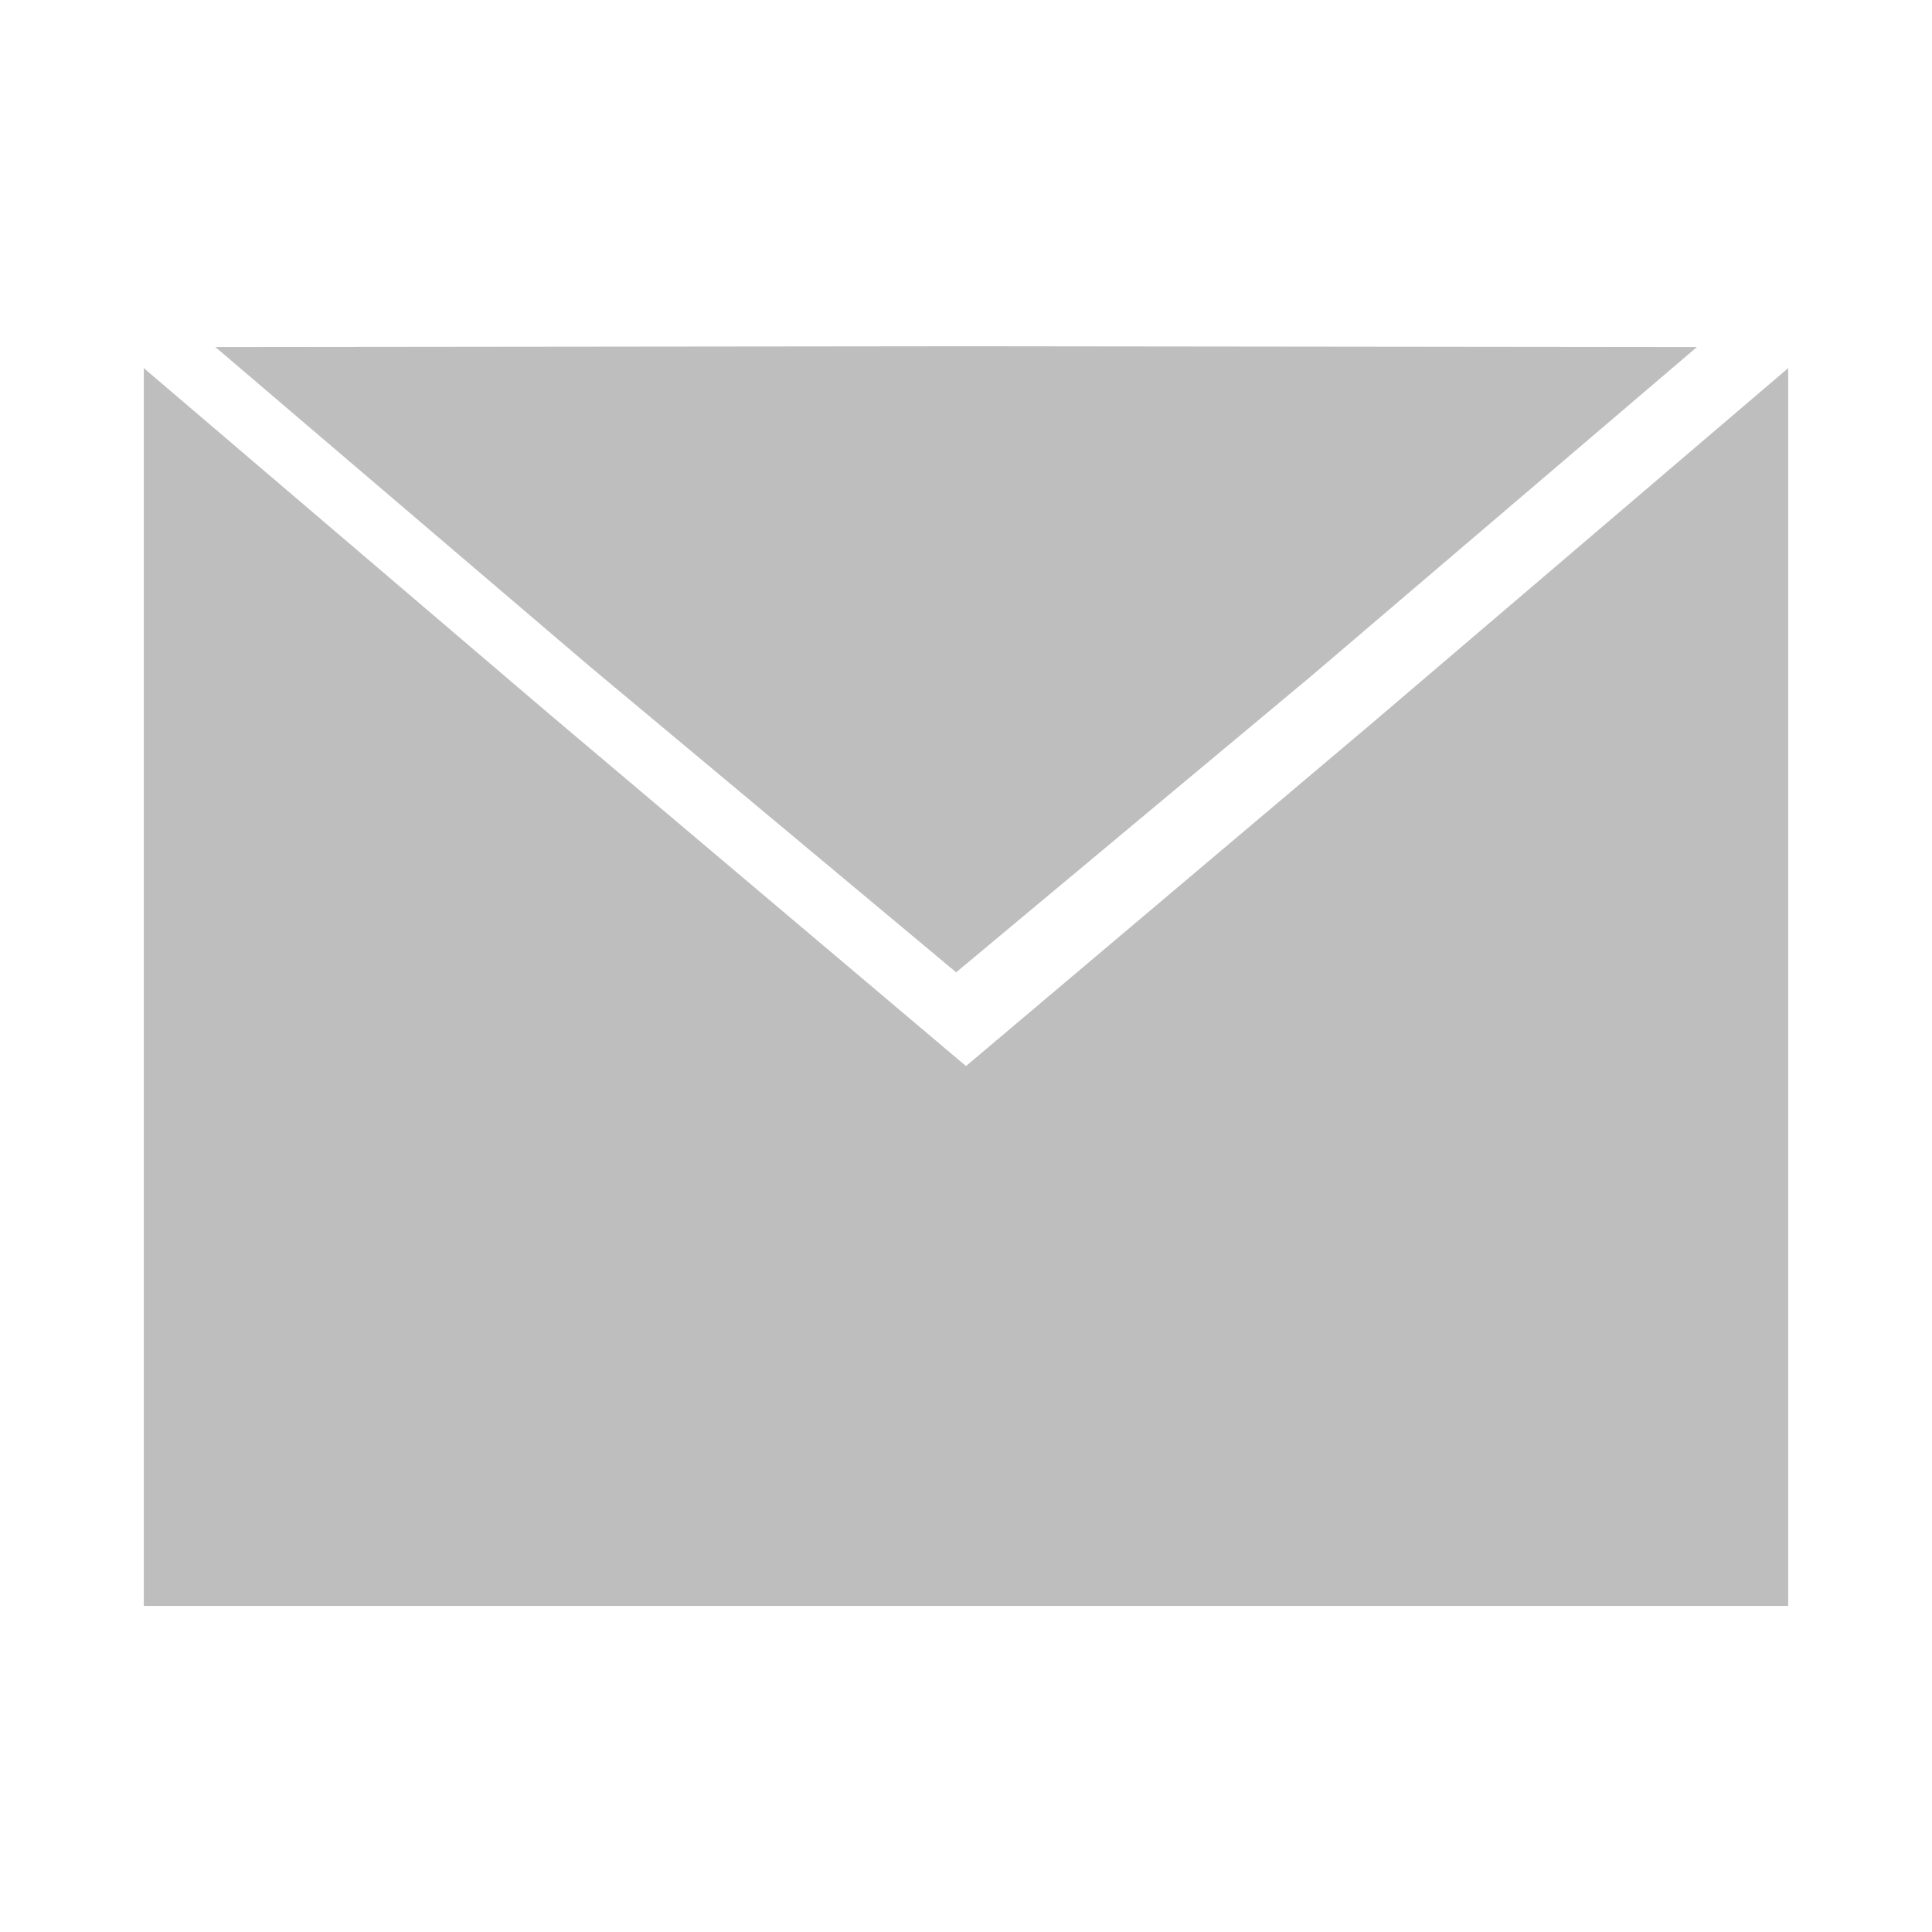
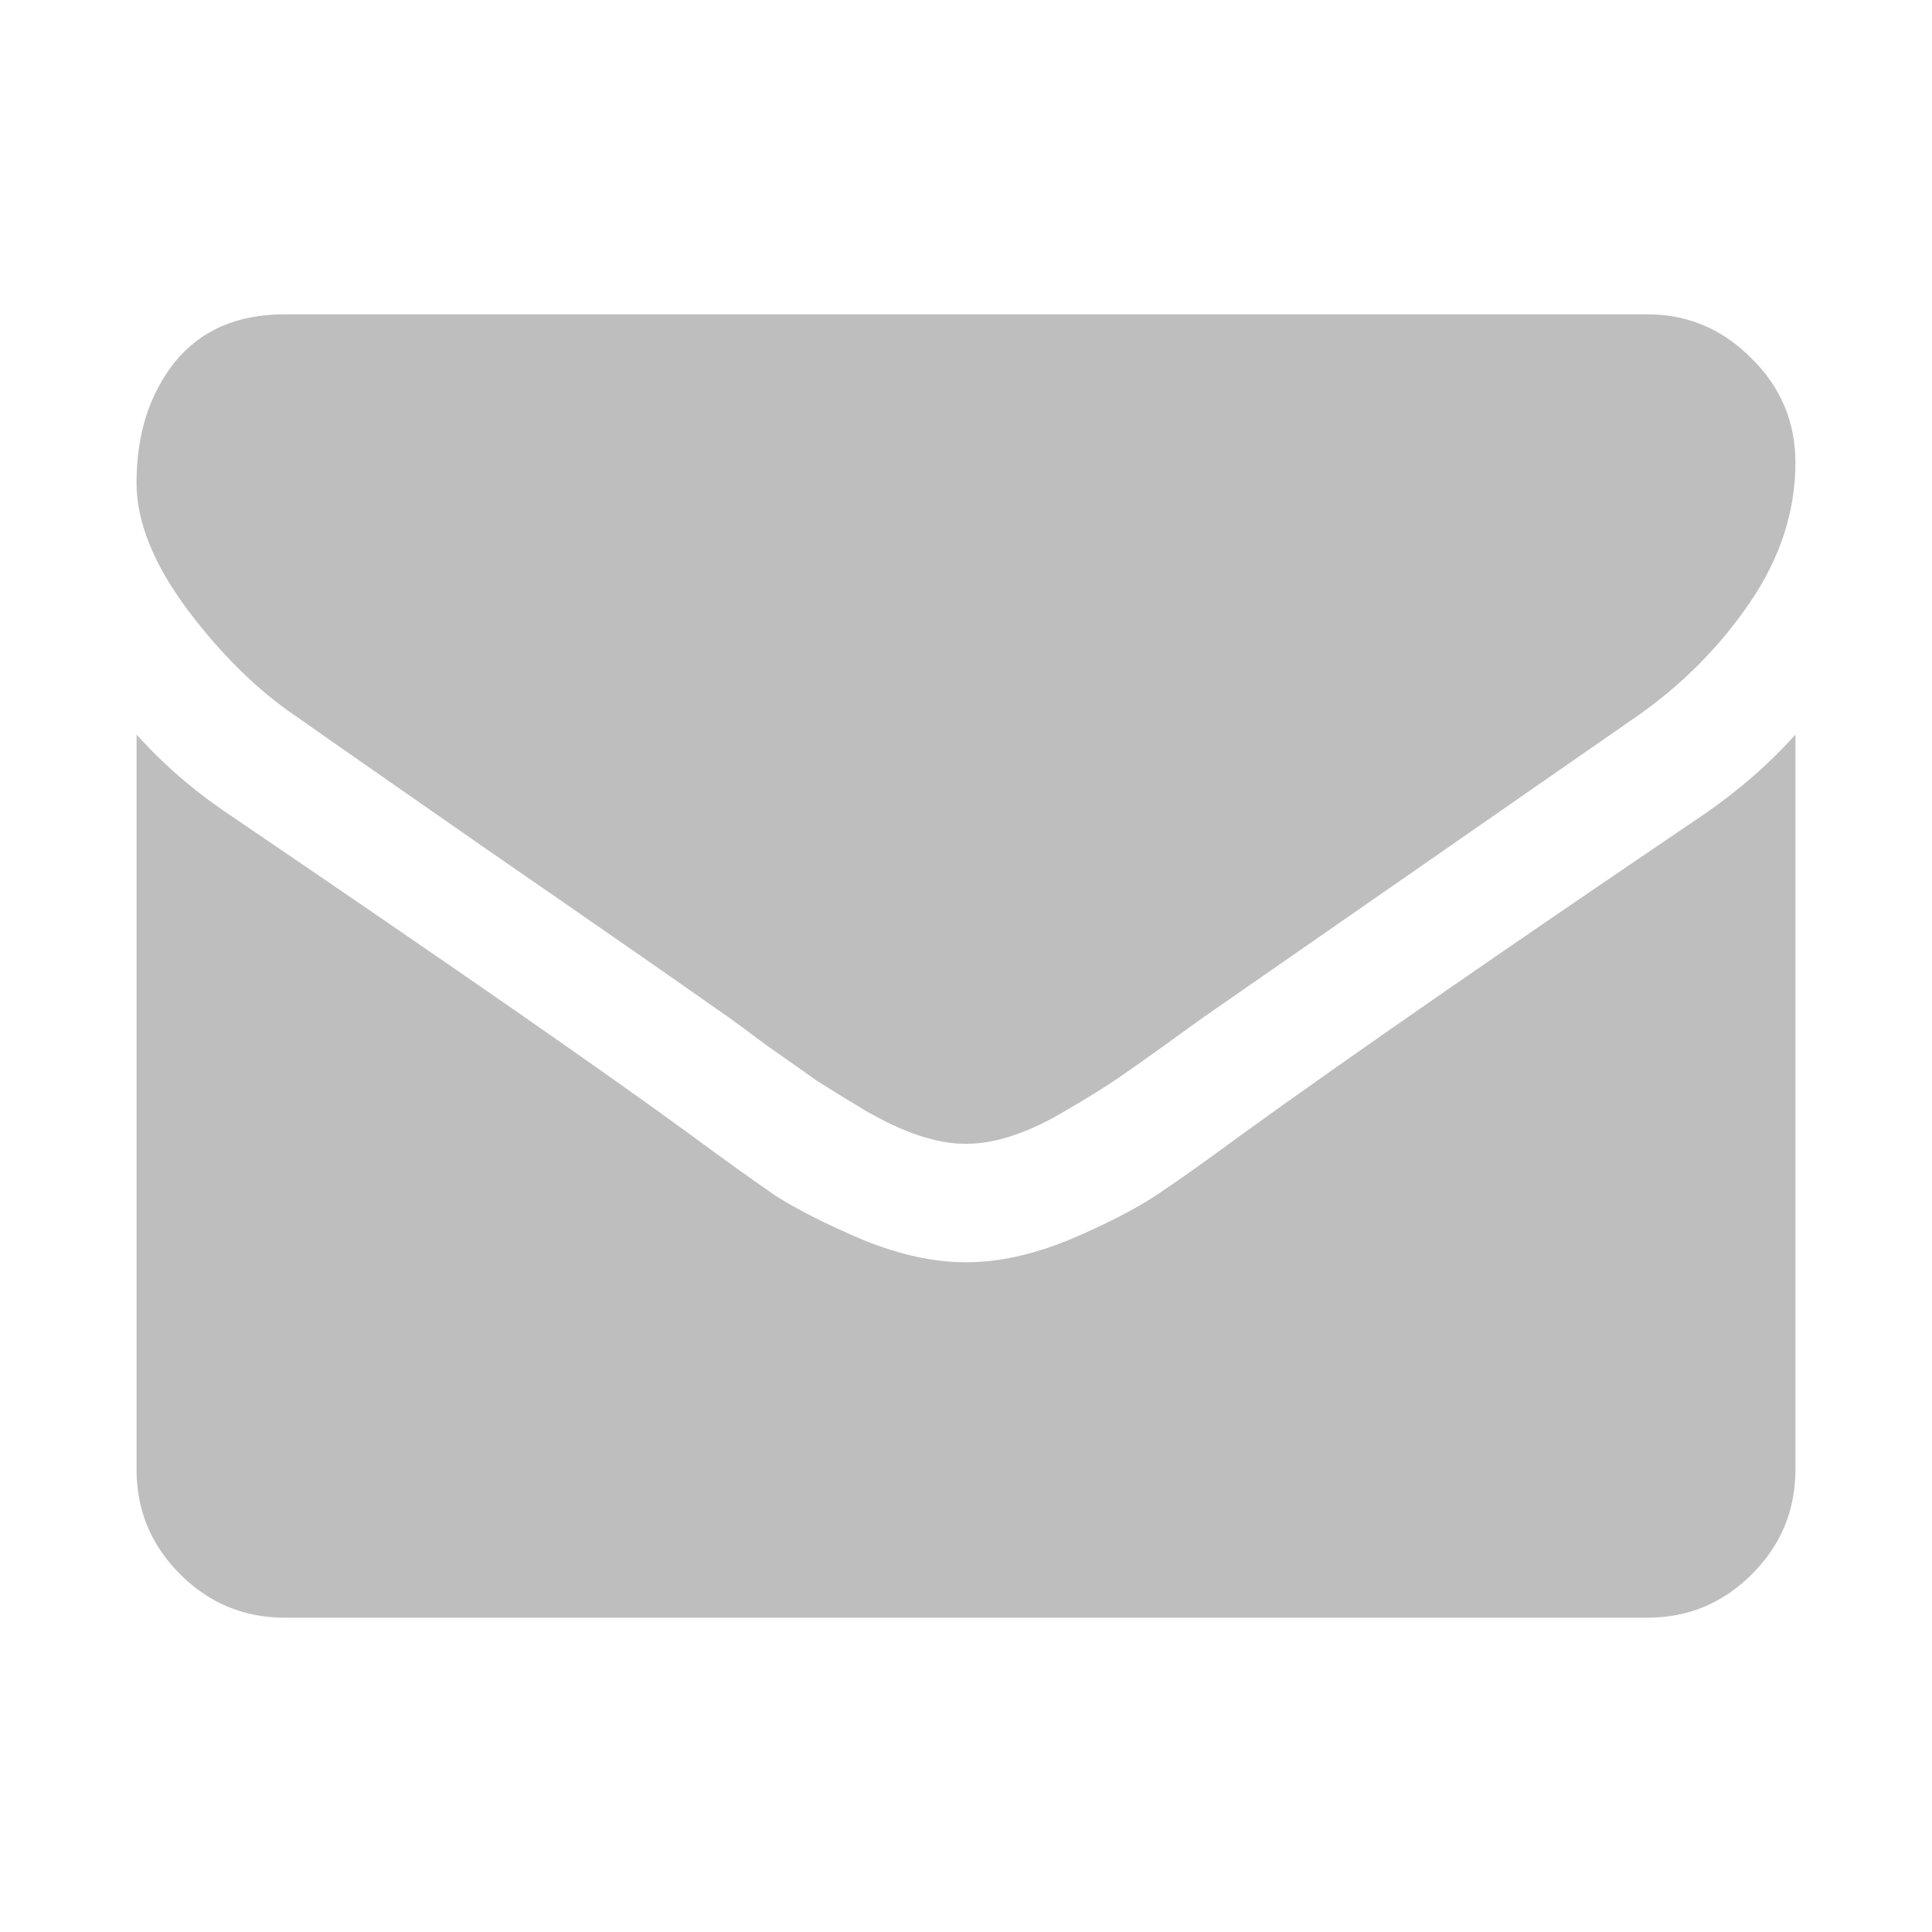
<svg xmlns="http://www.w3.org/2000/svg" width="500" height="500" id="svg3943" version="1.1">
  <defs id="defs3945" />
  <g id="layer1" transform="translate(0,-552.3622)">
-     <rect y="651.569" x="874.089" height="330.567" width="425.578" id="rect3843" style="fill:#2e3436;fill-opacity:1;fill-rule:nonzero;stroke:none" />
-     <path transform="matrix(2.467411,0,0,1.209207,134.2529,468.1812)" d="m 386.083,301.219 -43.971,-75.784 -42.269,-73.588 87.617,-0.188 84.863,0.188 -43.645,75.972 z" id="path3845" style="fill:#df8f87;fill-opacity:1;fill-rule:nonzero;stroke:none" />
-     <path style="fill:#bebebe;fill-opacity:1;fill-rule:nonzero;stroke:none" d="m 462.781,647.633 -107.688,91.875 L 250,828.258 141.5,736.602 37.219,647.633 l 0,320.344 425.562,0 z" id="rect3057" />
-     <path style="fill:#bebebe;fill-opacity:1;fill-rule:nonzero;stroke:none" d="m 247.451,803.998 -94.803,-79.142 -96.9,-82.674 194.859,-0.211 188.547,0.211 -100.056,85.353 z" id="path3850" />
+     <g transform="matrix(10.73318,0,0,10.73318,-2239.007,-2109.177)" style="font-size:40px;font-style:normal;font-variant:normal;font-weight:normal;font-stretch:normal;line-height:125%;letter-spacing:0px;word-spacing:0px;fill:#bebebe;fill-opacity:1;stroke:none;font-family:FontAwesome;-inkscape-font-specification:FontAwesome" id="text5048">
+       <path d="m 251.898,265.685 0,17.723 c -4e-5,0.982 -0.35,1.823 -1.049,2.522 -0.699,0.699 -1.54,1.049 -2.522,1.049 l -32.857,0 c -0.982,0 -1.823,-0.35 -2.522,-1.049 -0.699,-0.699 -1.049,-1.54 -1.049,-2.522 l 0,-17.723 c 0.655,0.729 1.406,1.377 2.254,1.942 5.387,3.661 9.085,6.228 11.094,7.701 0.848,0.625 1.533,1.116 2.054,1.473 0.536,0.342 1.243,0.699 2.121,1.071 0.878,0.357 1.696,0.536 2.455,0.536 l 0.022,0 0.022,0 c 0.759,10e-6 1.577,-0.179 2.455,-0.536 0.878,-0.372 1.577,-0.729 2.098,-1.071 0.536,-0.357 1.228,-0.848 2.076,-1.473 2.53,-1.83 6.235,-4.397 11.116,-7.701 0.848,-0.58 1.592,-1.228 2.232,-1.942 m 0,-6.562 c -4e-5,1.176 -0.365,2.299 -1.094,3.371 -0.729,1.071 -1.637,1.987 -2.723,2.746 -5.595,3.884 -9.077,6.302 -10.446,7.254 -0.149,0.104 -0.469,0.335 -0.96,0.692 -0.476,0.342 -0.878,0.625 -1.205,0.848 -0.313,0.208 -0.699,0.446 -1.161,0.714 -0.446,0.268 -0.871,0.469 -1.272,0.603 -0.402,0.134 -0.774,0.201 -1.116,0.201 l -0.022,0 -0.022,0 c -0.342,10e-6 -0.714,-0.067 -1.116,-0.201 -0.402,-0.134 -0.833,-0.335 -1.295,-0.603 -0.446,-0.268 -0.833,-0.506 -1.161,-0.714 -0.313,-0.223 -0.714,-0.506 -1.205,-0.848 -0.476,-0.357 -0.789,-0.588 -0.938,-0.692 -1.354,-0.952 -3.304,-2.307 -5.848,-4.062 -2.545,-1.771 -4.07,-2.835 -4.576,-3.192 -0.923,-0.625 -1.793,-1.481 -2.612,-2.567 -0.818,-1.101 -1.228,-2.121 -1.228,-3.058 0,-1.161 0.305,-2.128 0.915,-2.902 0.625,-0.774 1.51,-1.161 2.656,-1.161 l 32.857,0 c 0.967,3e-5 1.801,0.35 2.5,1.049 0.714,0.699 1.071,1.54 1.071,2.522" id="path5053" style="fill:#bebebe;fill-opacity:1" />
+     </g>
  </g>
</svg>
